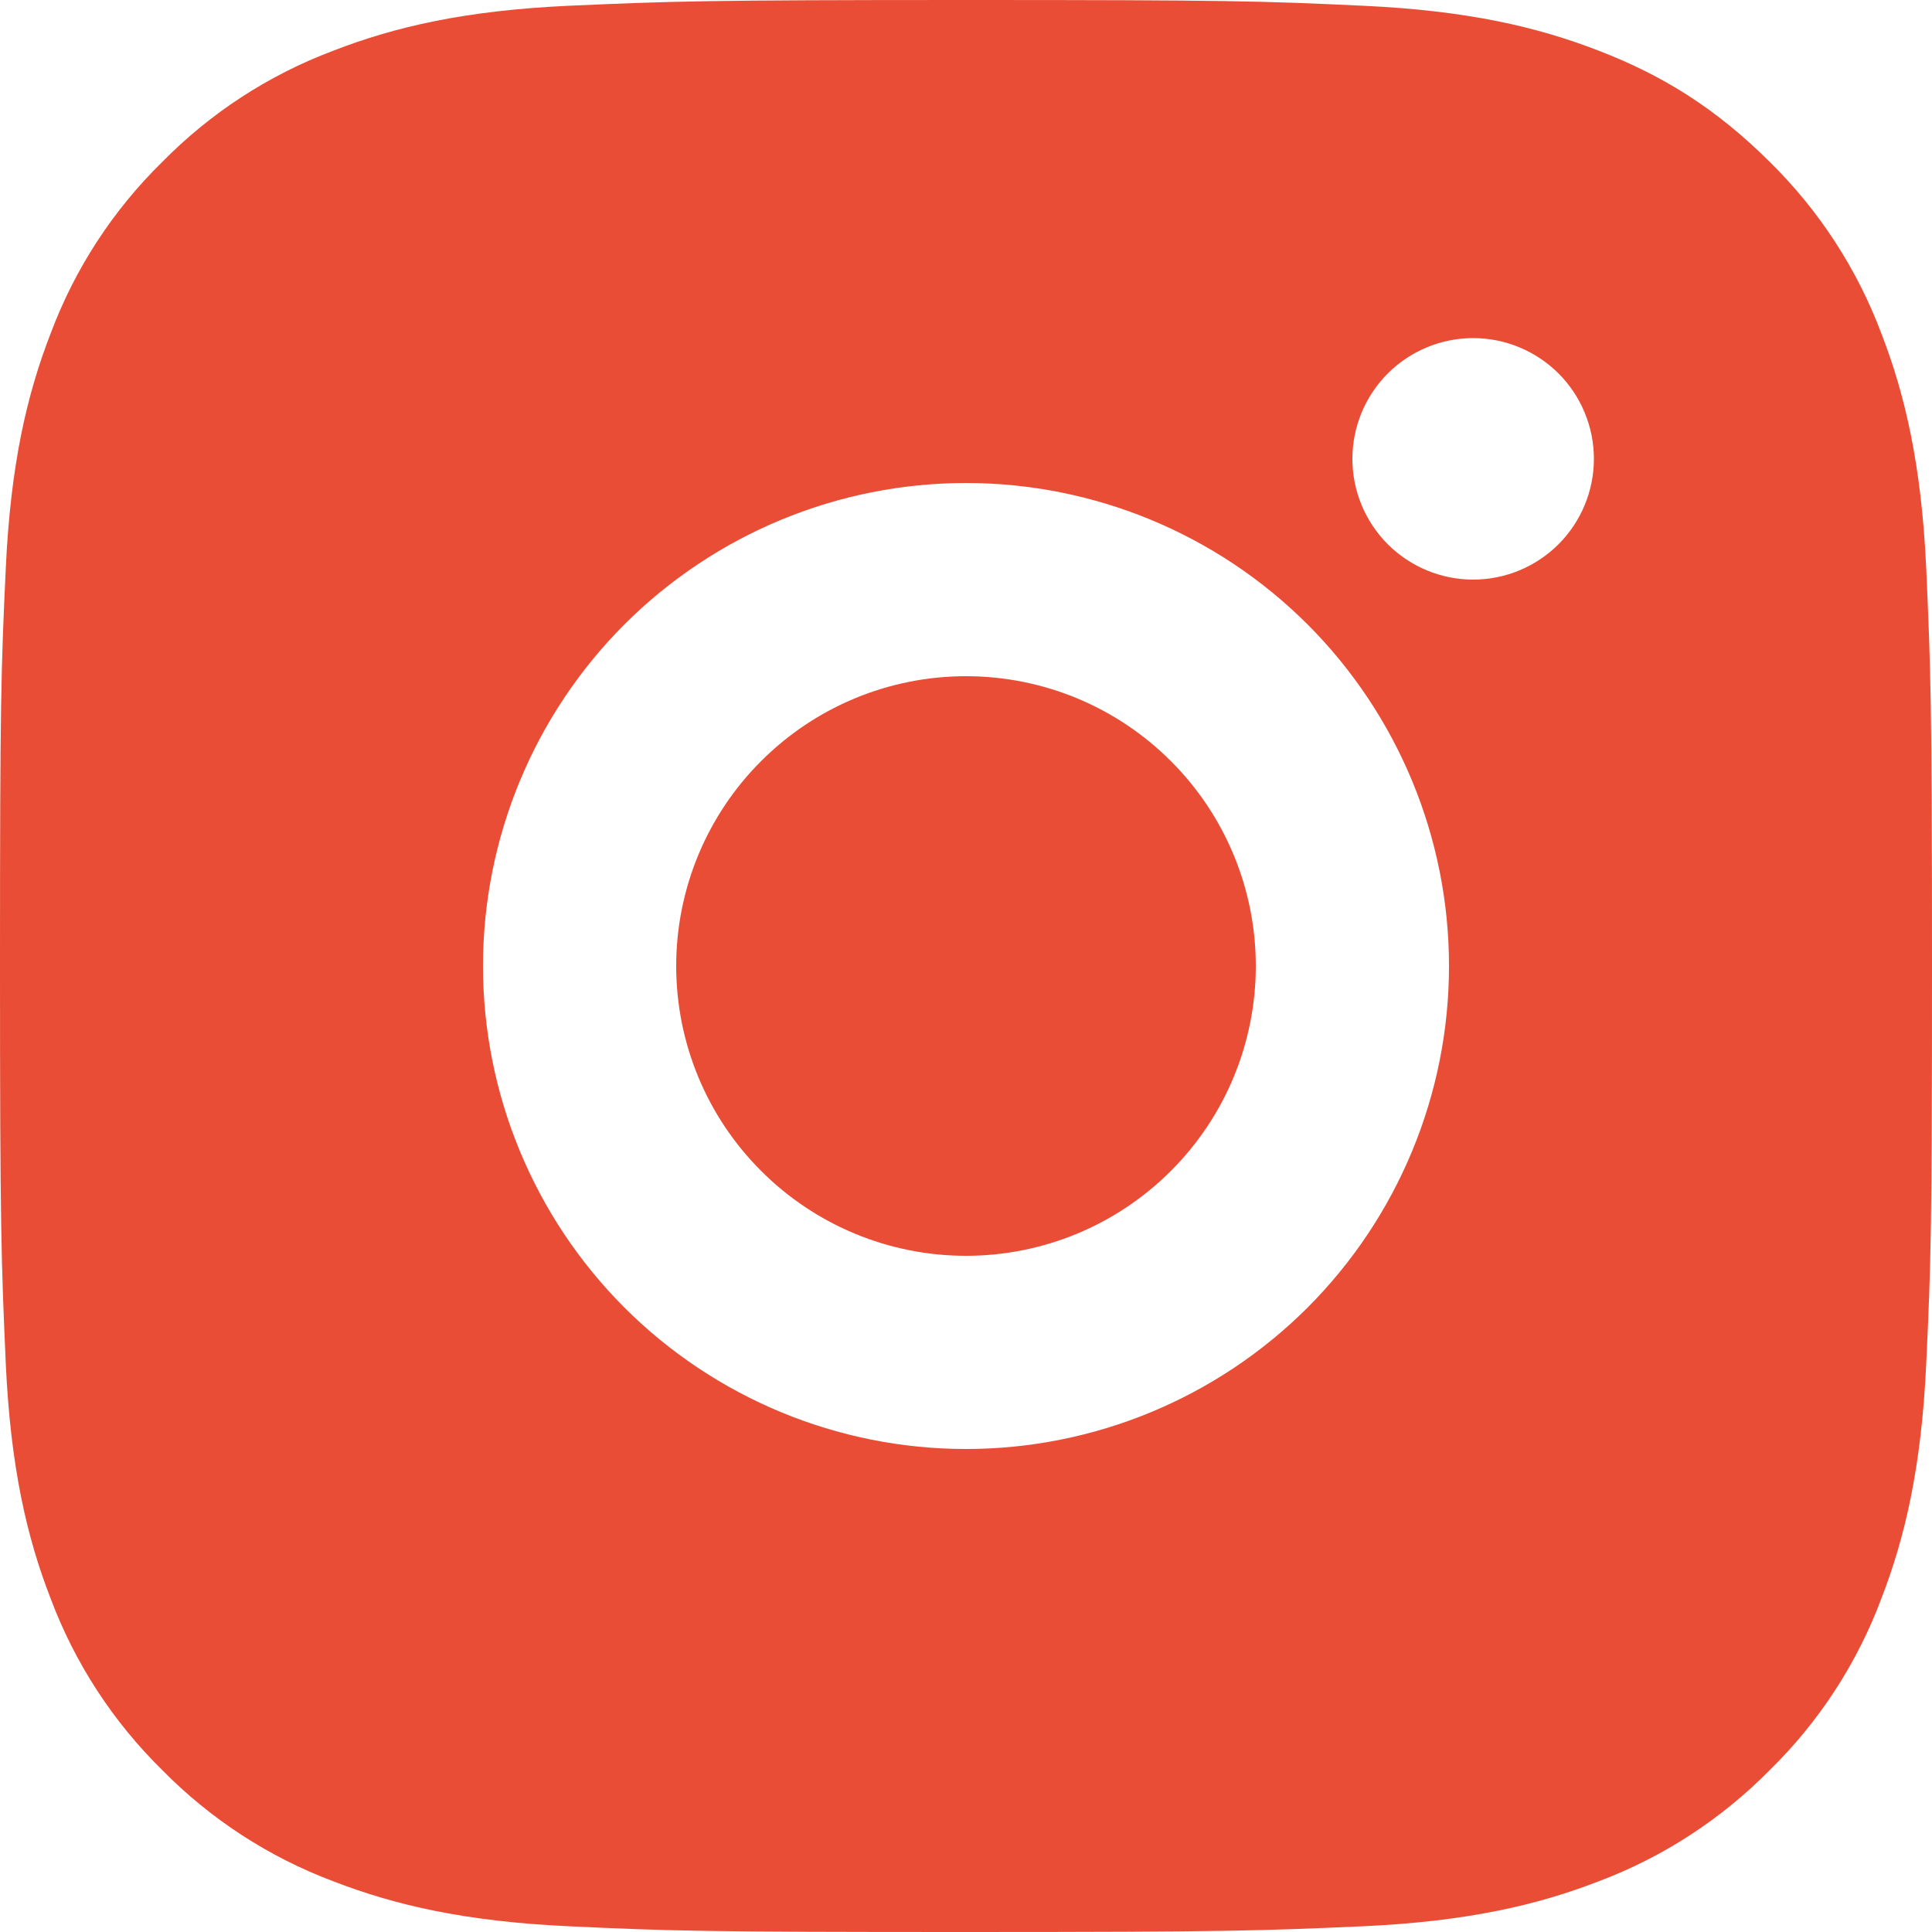
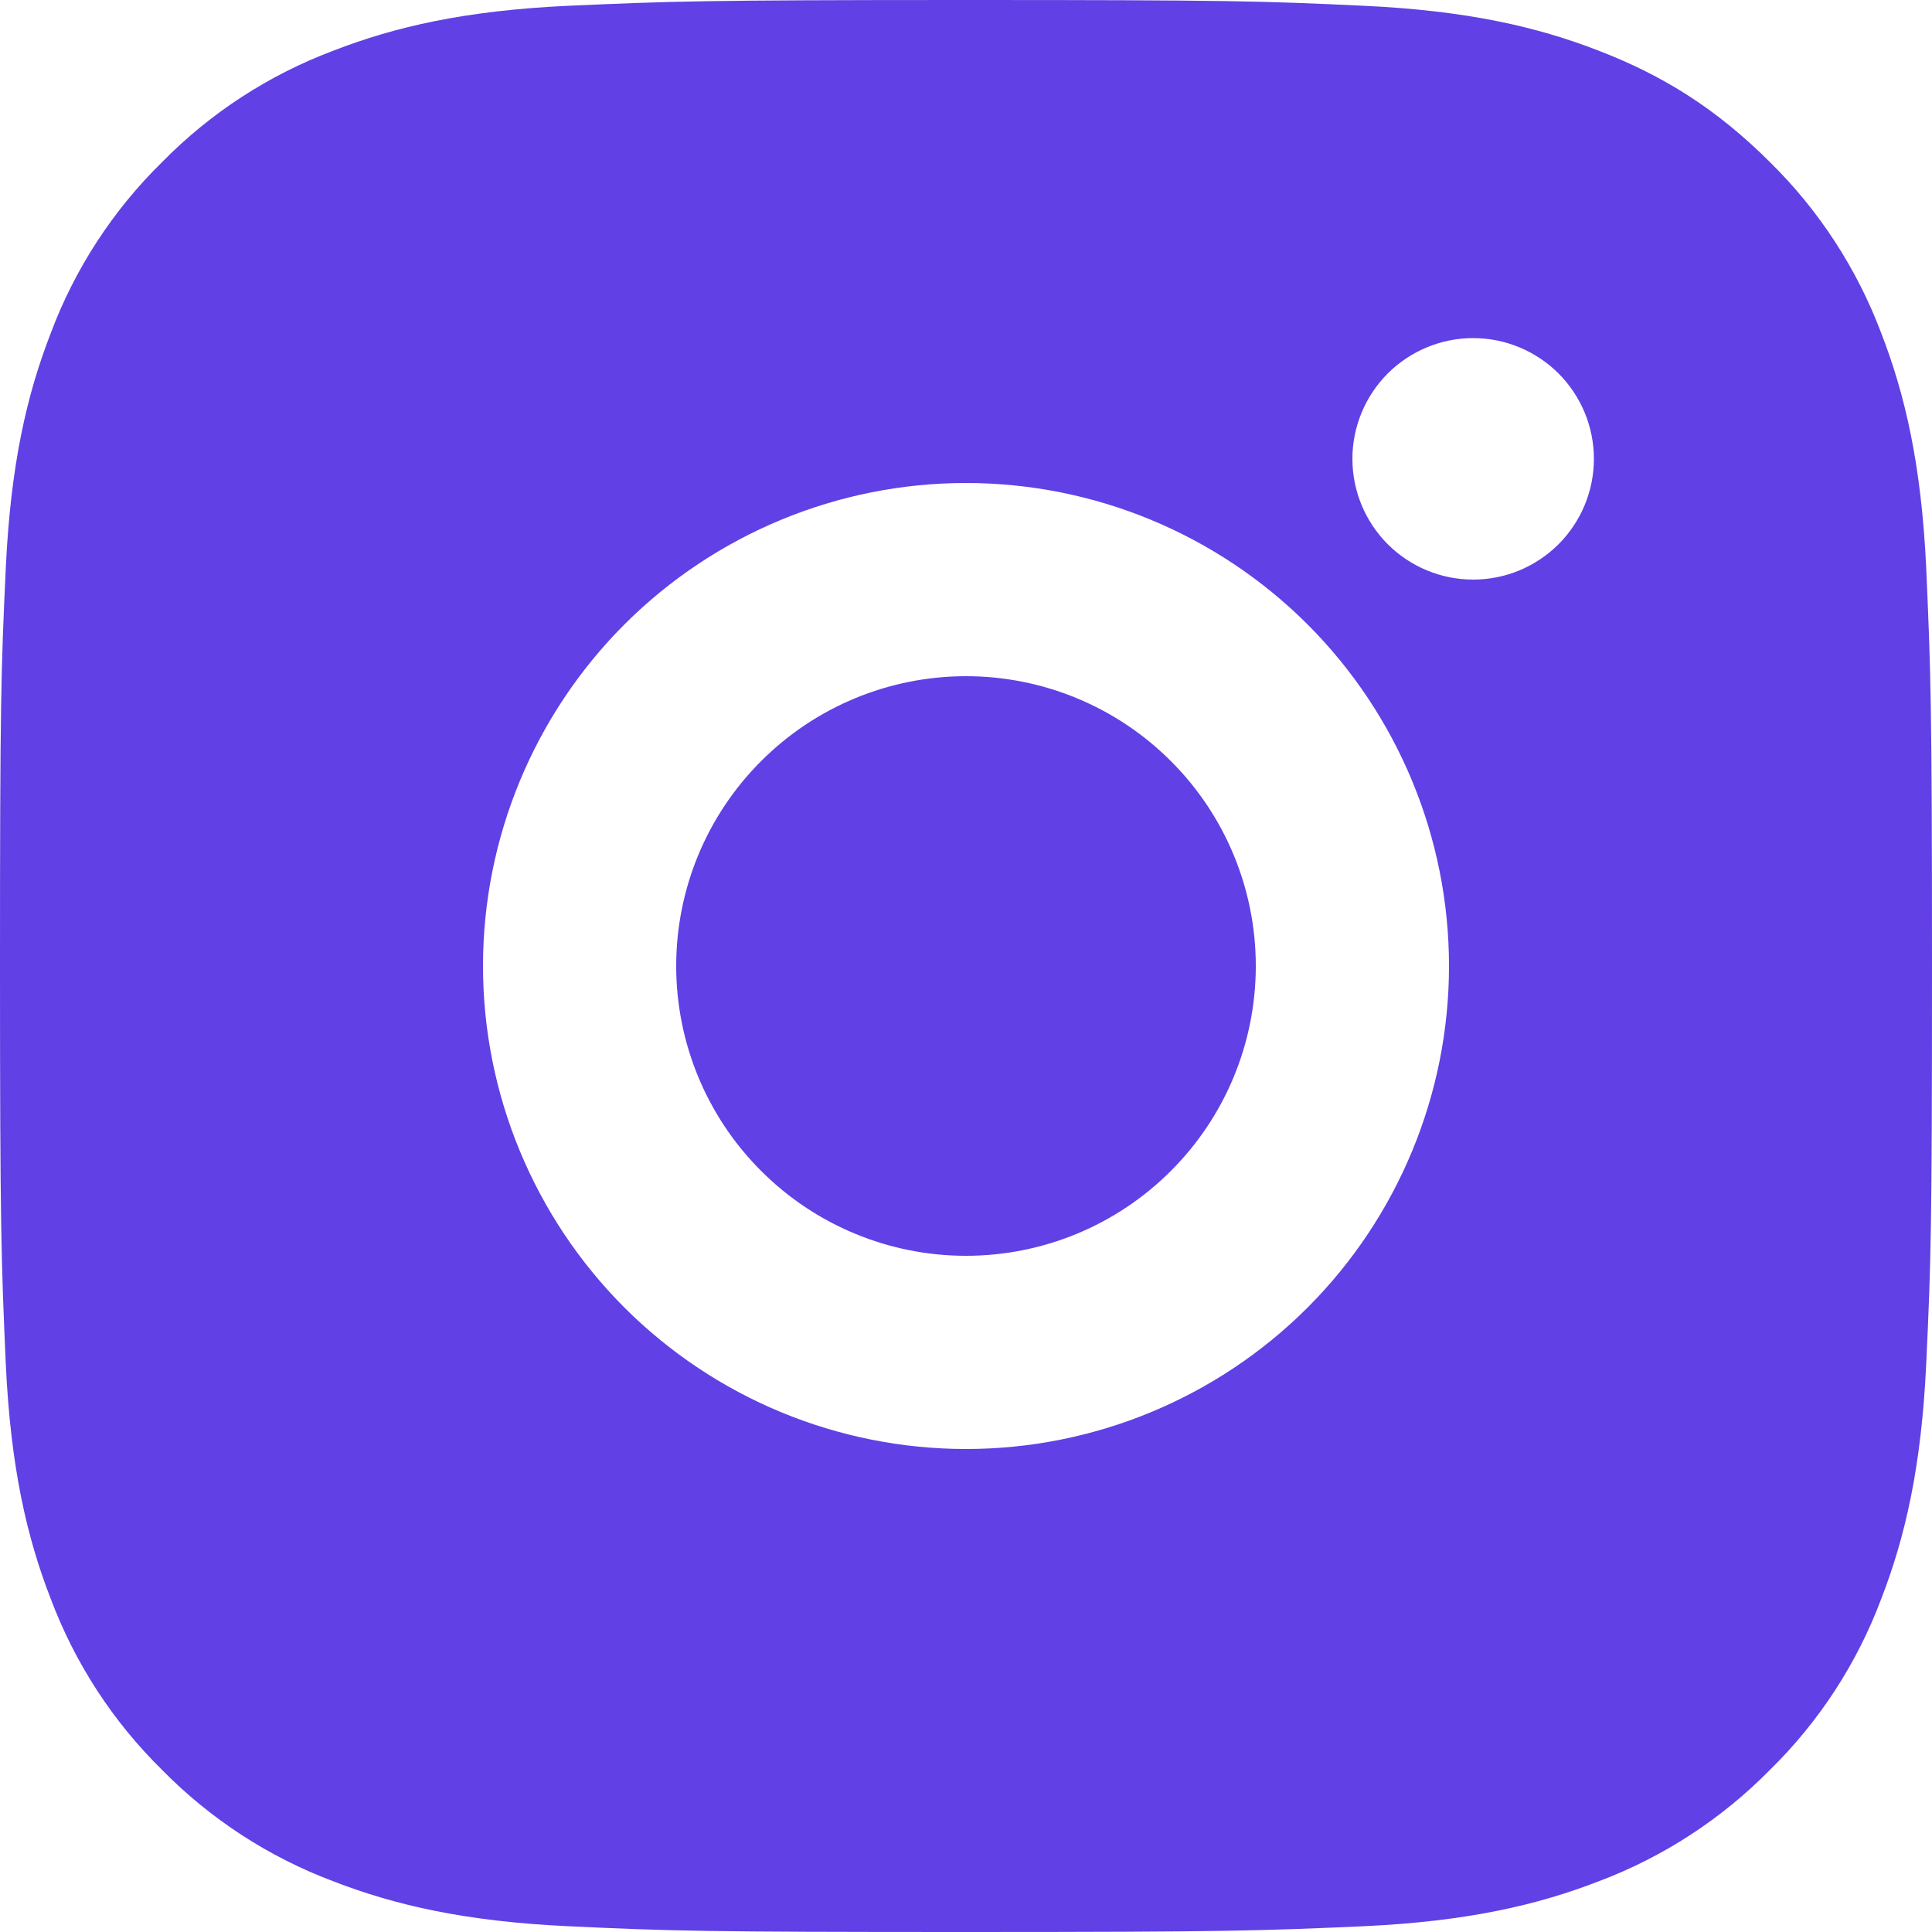
<svg xmlns="http://www.w3.org/2000/svg" width="20" height="20" viewBox="0 0 20 20" fill="none">
-   <path d="M10 0C12.717 0 13.056 0.01 14.122 0.06C15.187 0.11 15.912 0.277 16.55 0.525C17.21 0.779 17.766 1.123 18.322 1.678C18.831 2.178 19.224 2.783 19.475 3.45C19.722 4.087 19.89 4.813 19.94 5.878C19.987 6.944 20 7.283 20 10C20 12.717 19.99 13.056 19.94 14.122C19.89 15.187 19.722 15.912 19.475 16.55C19.225 17.218 18.831 17.823 18.322 18.322C17.822 18.83 17.217 19.224 16.55 19.475C15.913 19.722 15.187 19.89 14.122 19.94C13.056 19.987 12.717 20 10 20C7.283 20 6.944 19.99 5.878 19.94C4.813 19.89 4.088 19.722 3.45 19.475C2.782 19.224 2.178 18.831 1.678 18.322C1.169 17.822 0.776 17.218 0.525 16.55C0.277 15.913 0.11 15.187 0.06 14.122C0.013 13.056 0 12.717 0 10C0 7.283 0.01 6.944 0.06 5.878C0.11 4.812 0.277 4.088 0.525 3.45C0.775 2.782 1.169 2.177 1.678 1.678C2.178 1.169 2.782 0.776 3.45 0.525C4.088 0.277 4.812 0.11 5.878 0.06C6.944 0.013 7.283 0 10 0ZM10 5C8.674 5 7.402 5.527 6.464 6.464C5.527 7.402 5 8.674 5 10C5 11.326 5.527 12.598 6.464 13.536C7.402 14.473 8.674 15 10 15C11.326 15 12.598 14.473 13.536 13.536C14.473 12.598 15 11.326 15 10C15 8.674 14.473 7.402 13.536 6.464C12.598 5.527 11.326 5 10 5ZM16.5 4.75C16.5 4.418 16.368 4.101 16.134 3.866C15.899 3.632 15.582 3.5 15.25 3.5C14.918 3.5 14.601 3.632 14.366 3.866C14.132 4.101 14 4.418 14 4.75C14 5.082 14.132 5.399 14.366 5.634C14.601 5.868 14.918 6 15.25 6C15.582 6 15.899 5.868 16.134 5.634C16.368 5.399 16.5 5.082 16.5 4.75ZM10 7C10.796 7 11.559 7.316 12.121 7.879C12.684 8.441 13 9.204 13 10C13 10.796 12.684 11.559 12.121 12.121C11.559 12.684 10.796 13 10 13C9.204 13 8.441 12.684 7.879 12.121C7.316 11.559 7 10.796 7 10C7 9.204 7.316 8.441 7.879 7.879C8.441 7.316 9.204 7 10 7Z" fill="#E94D35" />
+   <path d="M10 0C12.717 0 13.056 0.01 14.122 0.06C15.187 0.11 15.912 0.277 16.55 0.525C17.21 0.779 17.766 1.123 18.322 1.678C18.831 2.178 19.224 2.783 19.475 3.45C19.722 4.087 19.89 4.813 19.94 5.878C19.987 6.944 20 7.283 20 10C20 12.717 19.99 13.056 19.94 14.122C19.89 15.187 19.722 15.912 19.475 16.55C19.225 17.218 18.831 17.823 18.322 18.322C17.822 18.83 17.217 19.224 16.55 19.475C15.913 19.722 15.187 19.89 14.122 19.94C13.056 19.987 12.717 20 10 20C7.283 20 6.944 19.99 5.878 19.94C4.813 19.89 4.088 19.722 3.45 19.475C2.782 19.224 2.178 18.831 1.678 18.322C1.169 17.822 0.776 17.218 0.525 16.55C0.277 15.913 0.11 15.187 0.06 14.122C0.013 13.056 0 12.717 0 10C0 7.283 0.01 6.944 0.06 5.878C0.11 4.812 0.277 4.088 0.525 3.45C0.775 2.782 1.169 2.177 1.678 1.678C2.178 1.169 2.782 0.776 3.45 0.525C4.088 0.277 4.812 0.11 5.878 0.06C6.944 0.013 7.283 0 10 0ZM10 5C8.674 5 7.402 5.527 6.464 6.464C5.527 7.402 5 8.674 5 10C5 11.326 5.527 12.598 6.464 13.536C7.402 14.473 8.674 15 10 15C11.326 15 12.598 14.473 13.536 13.536C14.473 12.598 15 11.326 15 10C15 8.674 14.473 7.402 13.536 6.464C12.598 5.527 11.326 5 10 5ZM16.5 4.75C16.5 4.418 16.368 4.101 16.134 3.866C15.899 3.632 15.582 3.5 15.25 3.5C14.918 3.5 14.601 3.632 14.366 3.866C14.132 4.101 14 4.418 14 4.75C14 5.082 14.132 5.399 14.366 5.634C14.601 5.868 14.918 6 15.25 6C15.582 6 15.899 5.868 16.134 5.634C16.368 5.399 16.5 5.082 16.5 4.75ZM10 7C10.796 7 11.559 7.316 12.121 7.879C12.684 8.441 13 9.204 13 10C13 10.796 12.684 11.559 12.121 12.121C11.559 12.684 10.796 13 10 13C9.204 13 8.441 12.684 7.879 12.121C7.316 11.559 7 10.796 7 10C7 9.204 7.316 8.441 7.879 7.879C8.441 7.316 9.204 7 10 7Z" fill="#6140E5" />
</svg>
